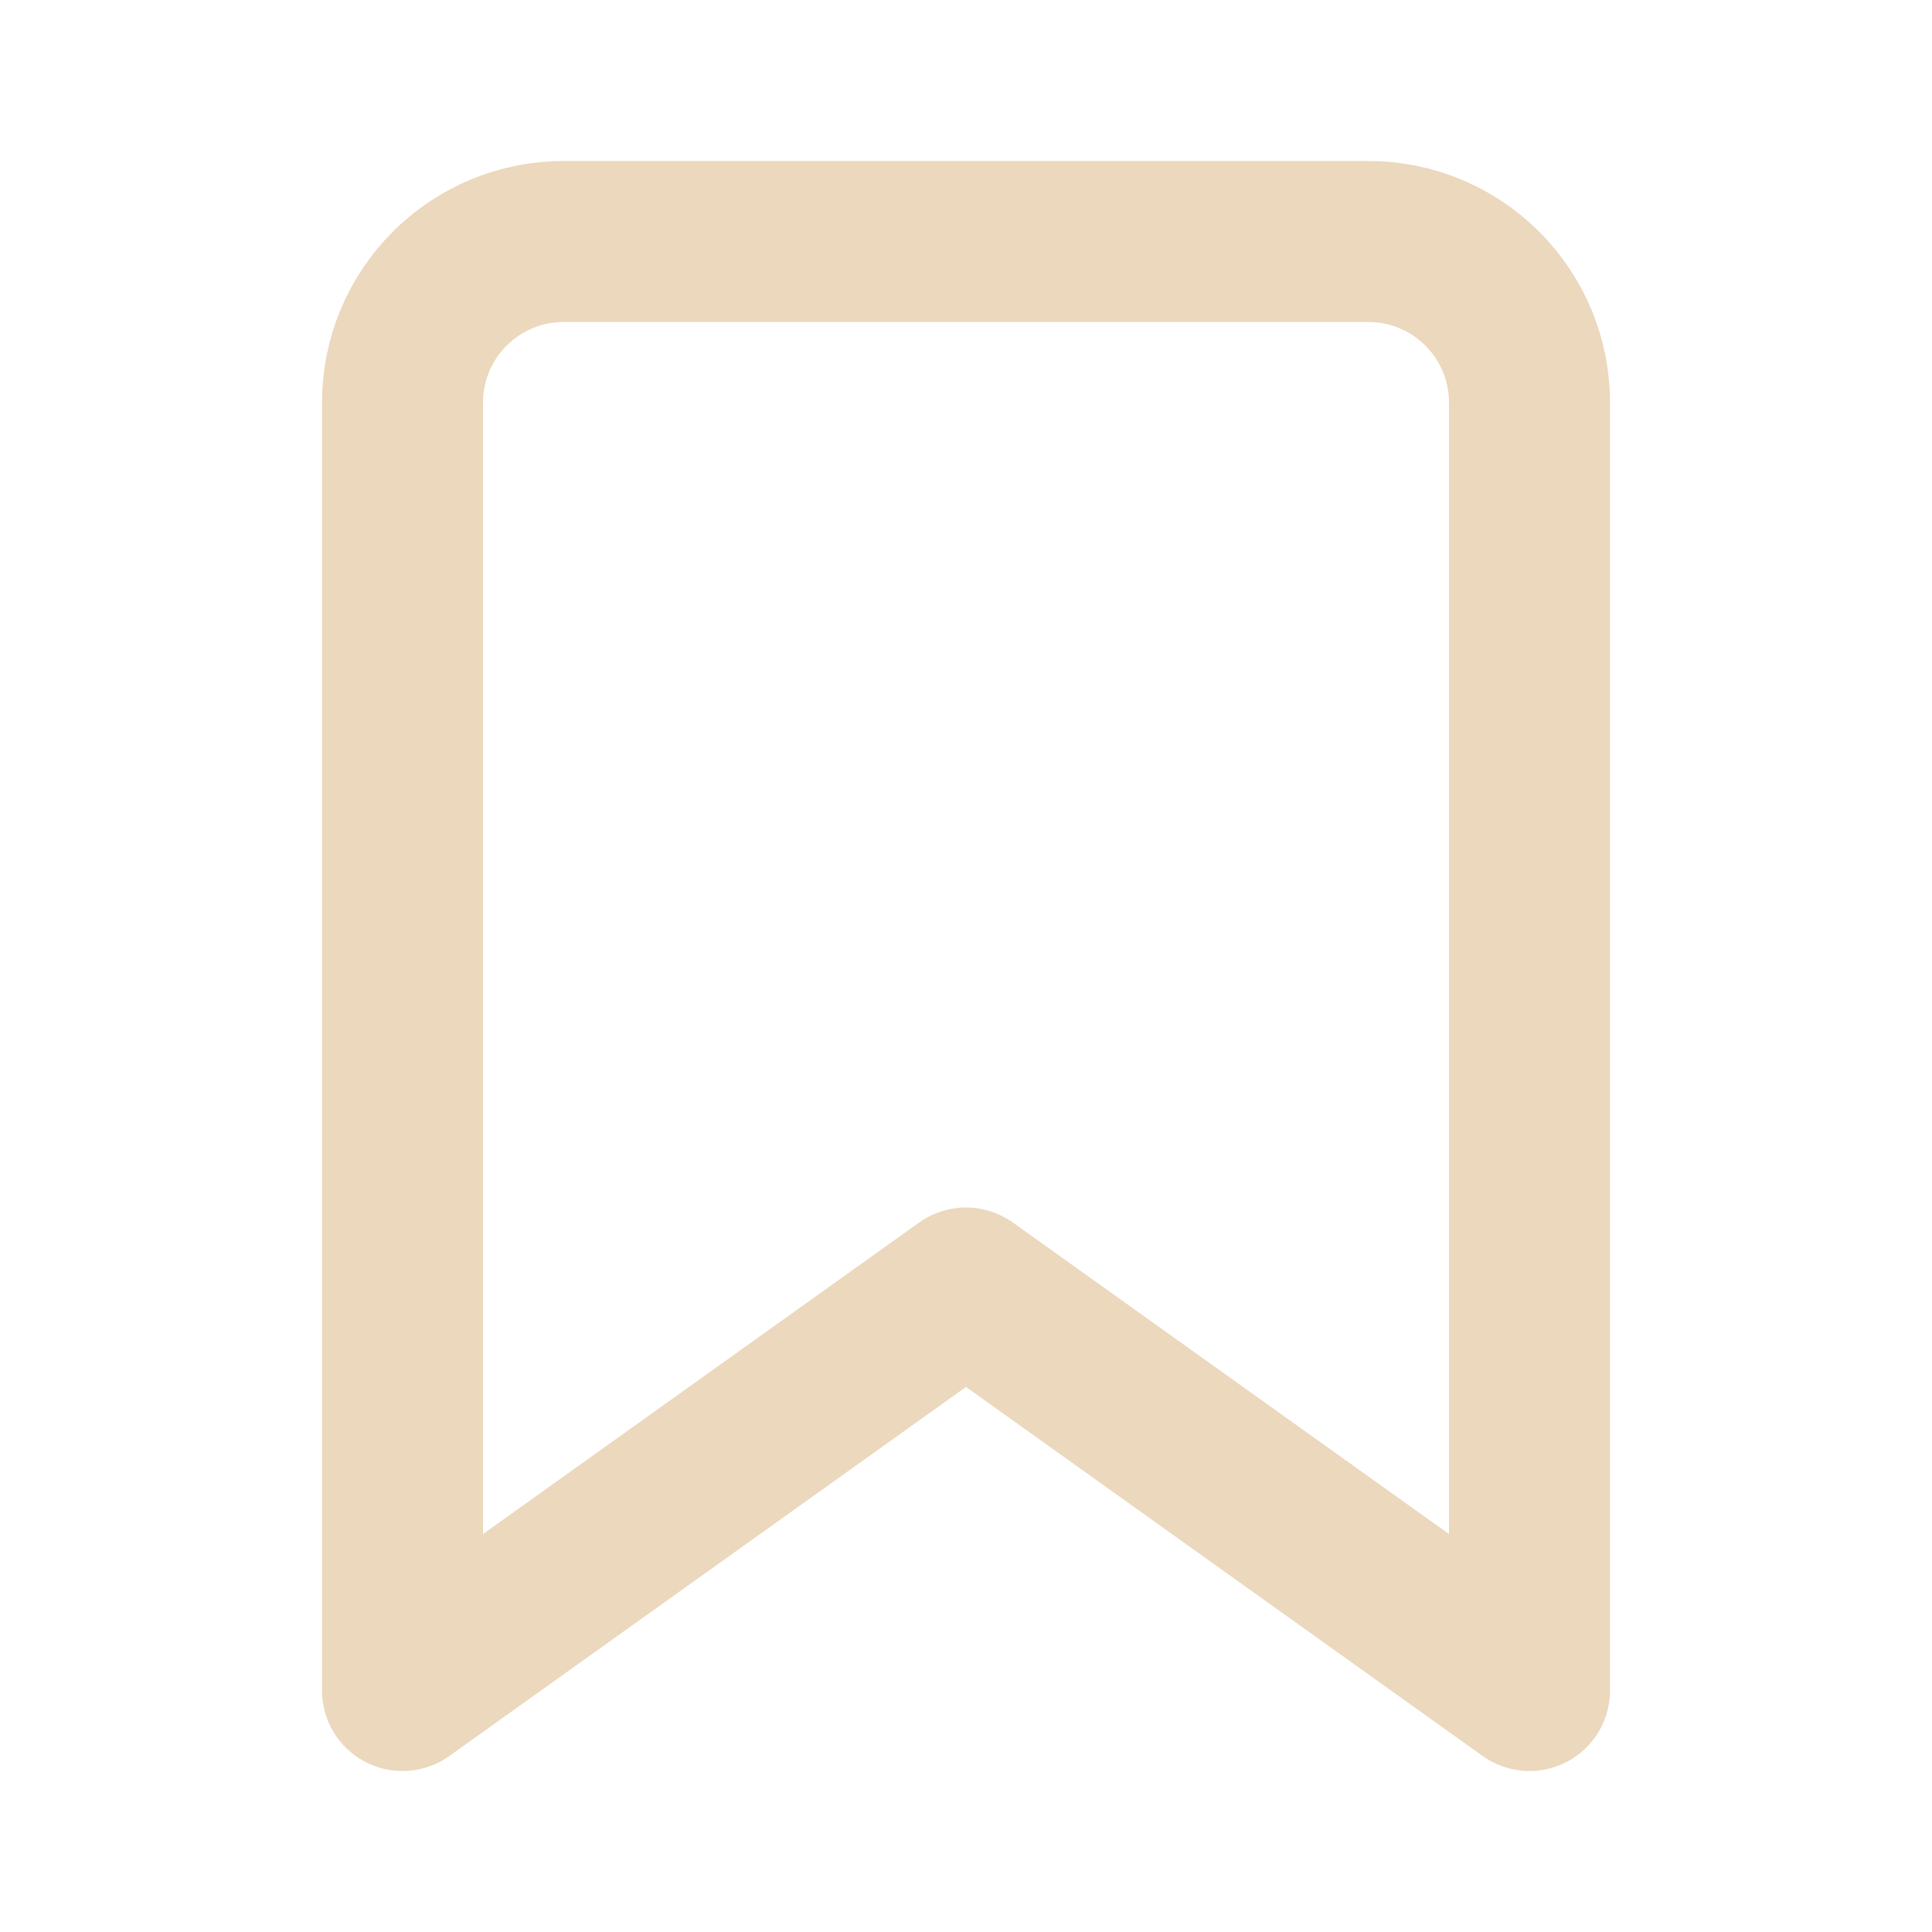
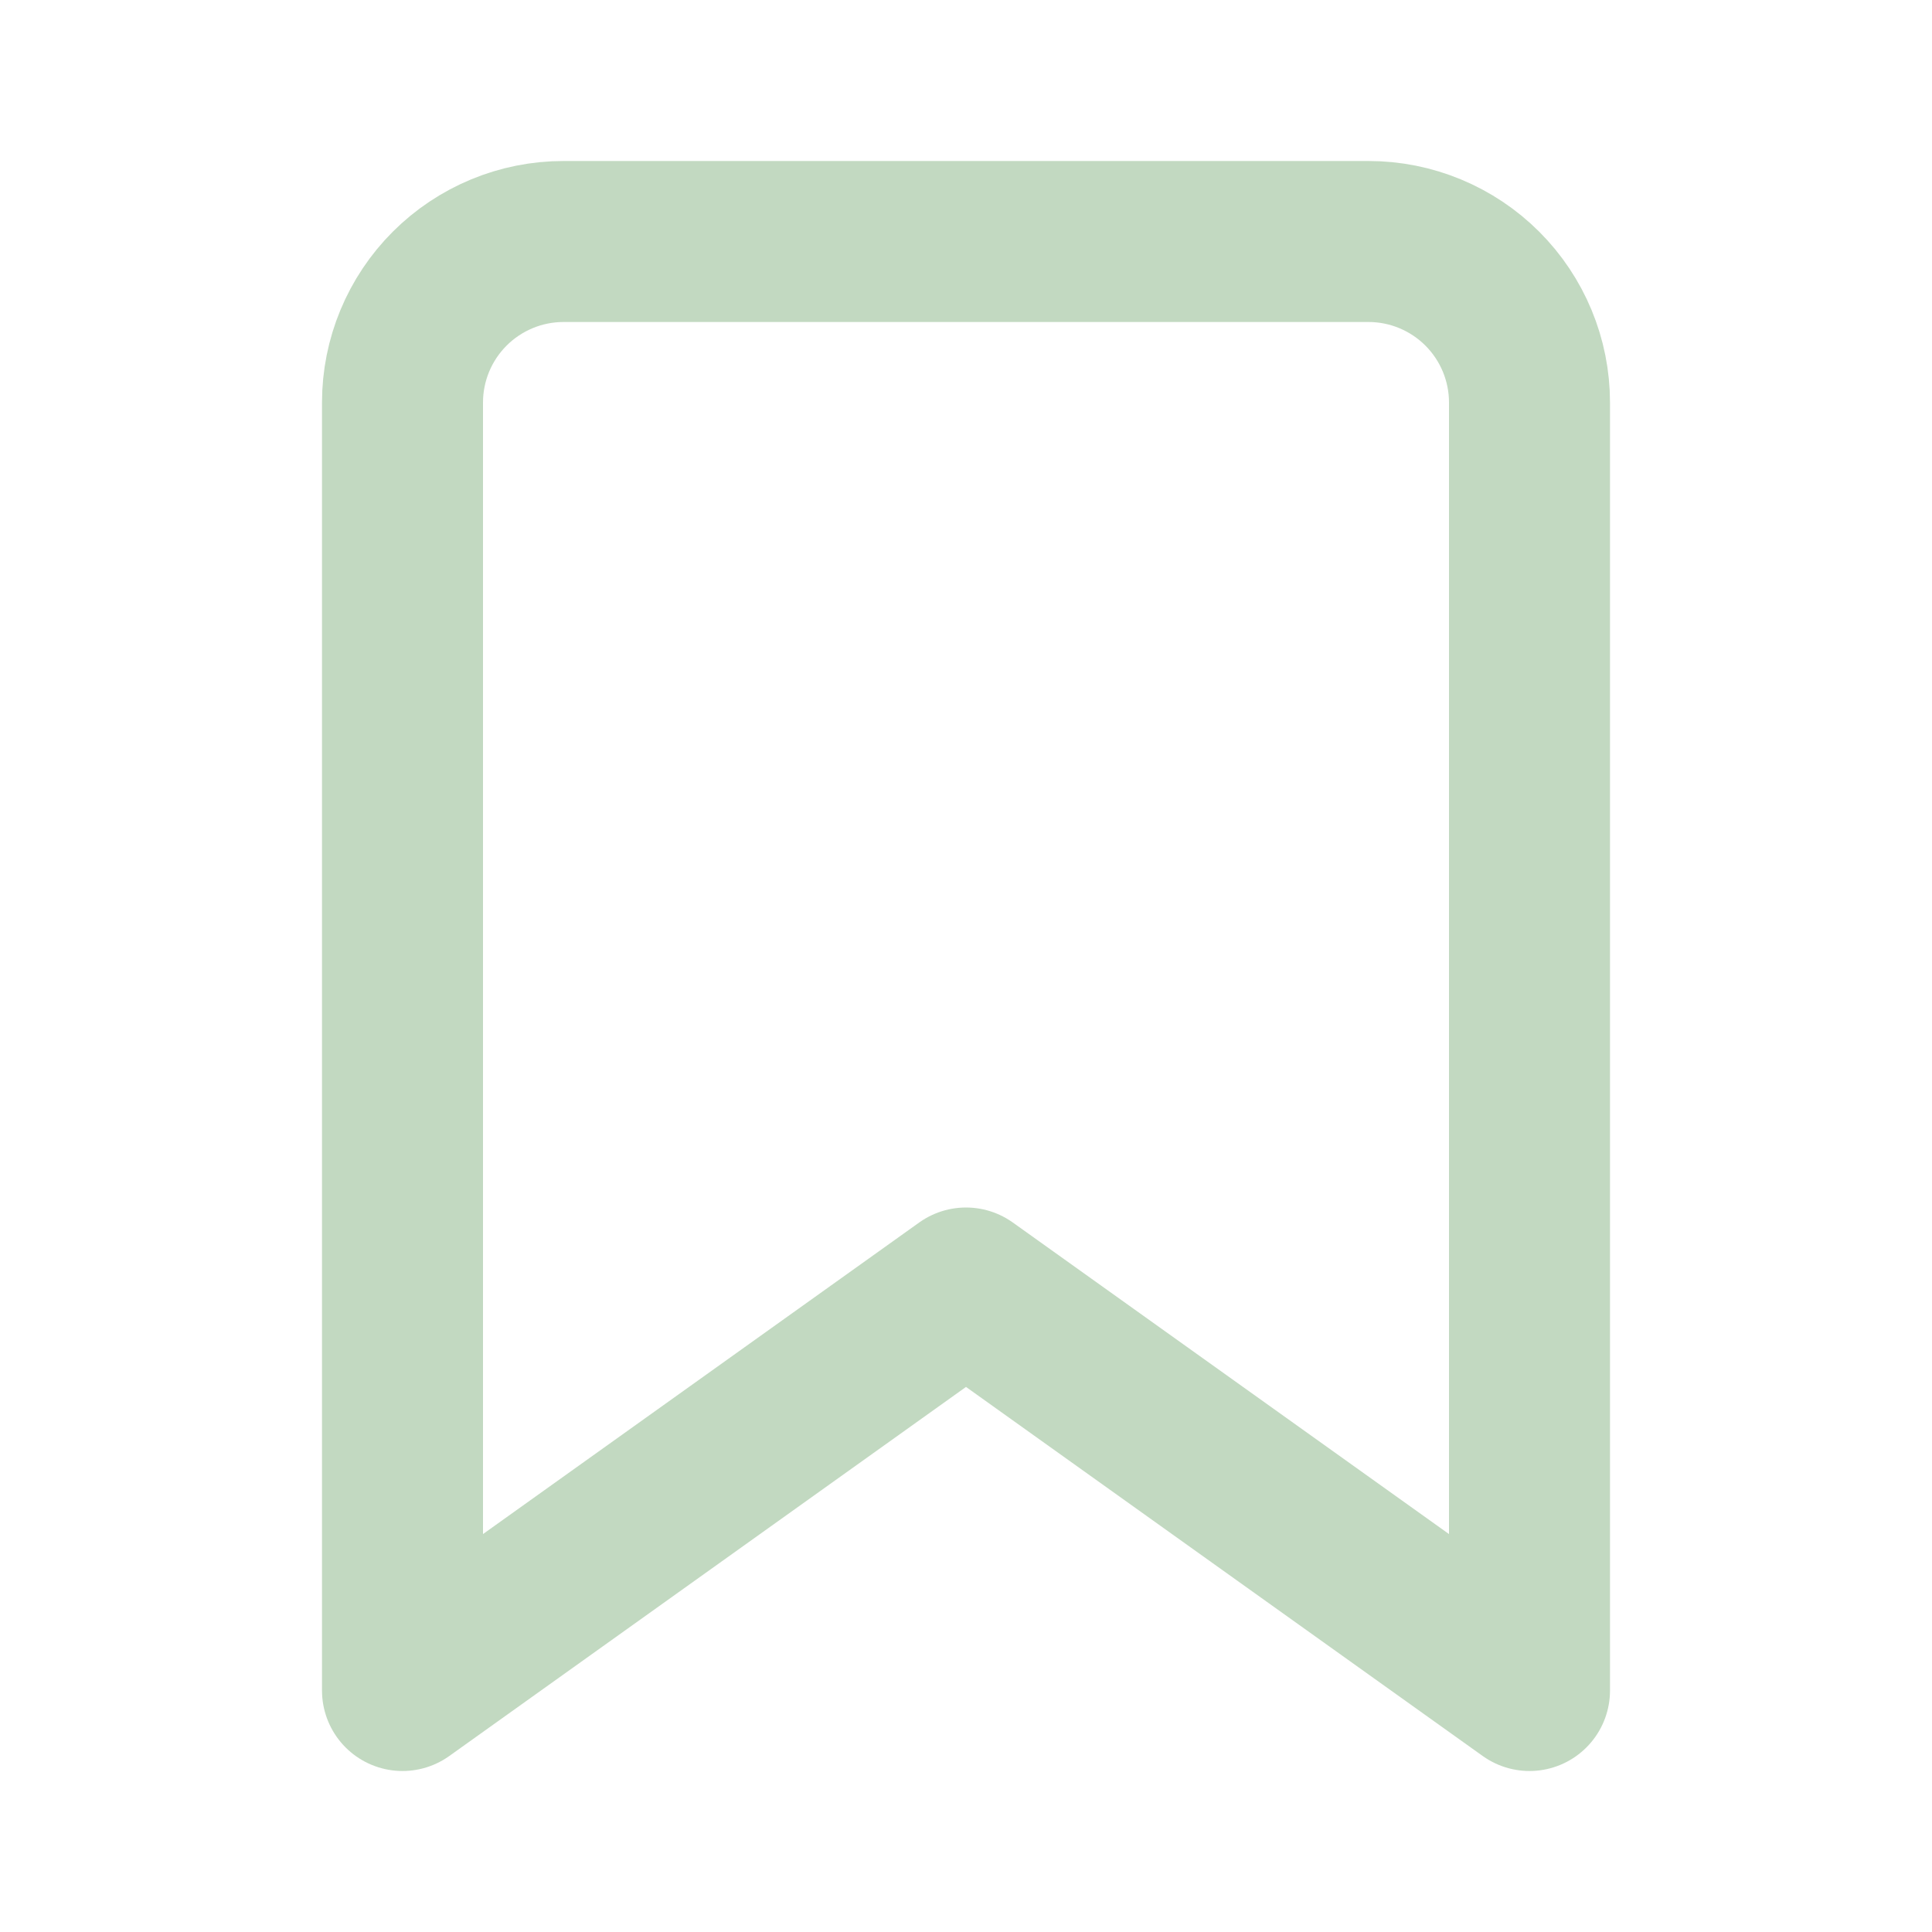
<svg xmlns="http://www.w3.org/2000/svg" width="24" height="24" viewBox="0 0 24 24" fill="none">
-   <path d="M19 21L12 16L5 21V5C5 4.47 5.211 3.961 5.586 3.586C5.961 3.211 6.47 3 7 3H17C17.53 3 18.039 3.211 18.414 3.586C18.789 3.961 19 4.47 19 5V21Z" stroke="#EBD8BD" stroke-width="2" stroke-linecap="round" stroke-linejoin="round" />
+   <path d="M19 21L12 16L5 21V5C5 4.47 5.211 3.961 5.586 3.586C5.961 3.211 6.47 3 7 3H17C17.53 3 18.039 3.211 18.414 3.586C18.789 3.961 19 4.47 19 5V21Z" stroke="#C2D9C1" stroke-width="2" stroke-linecap="round" stroke-linejoin="round" />
</svg>
